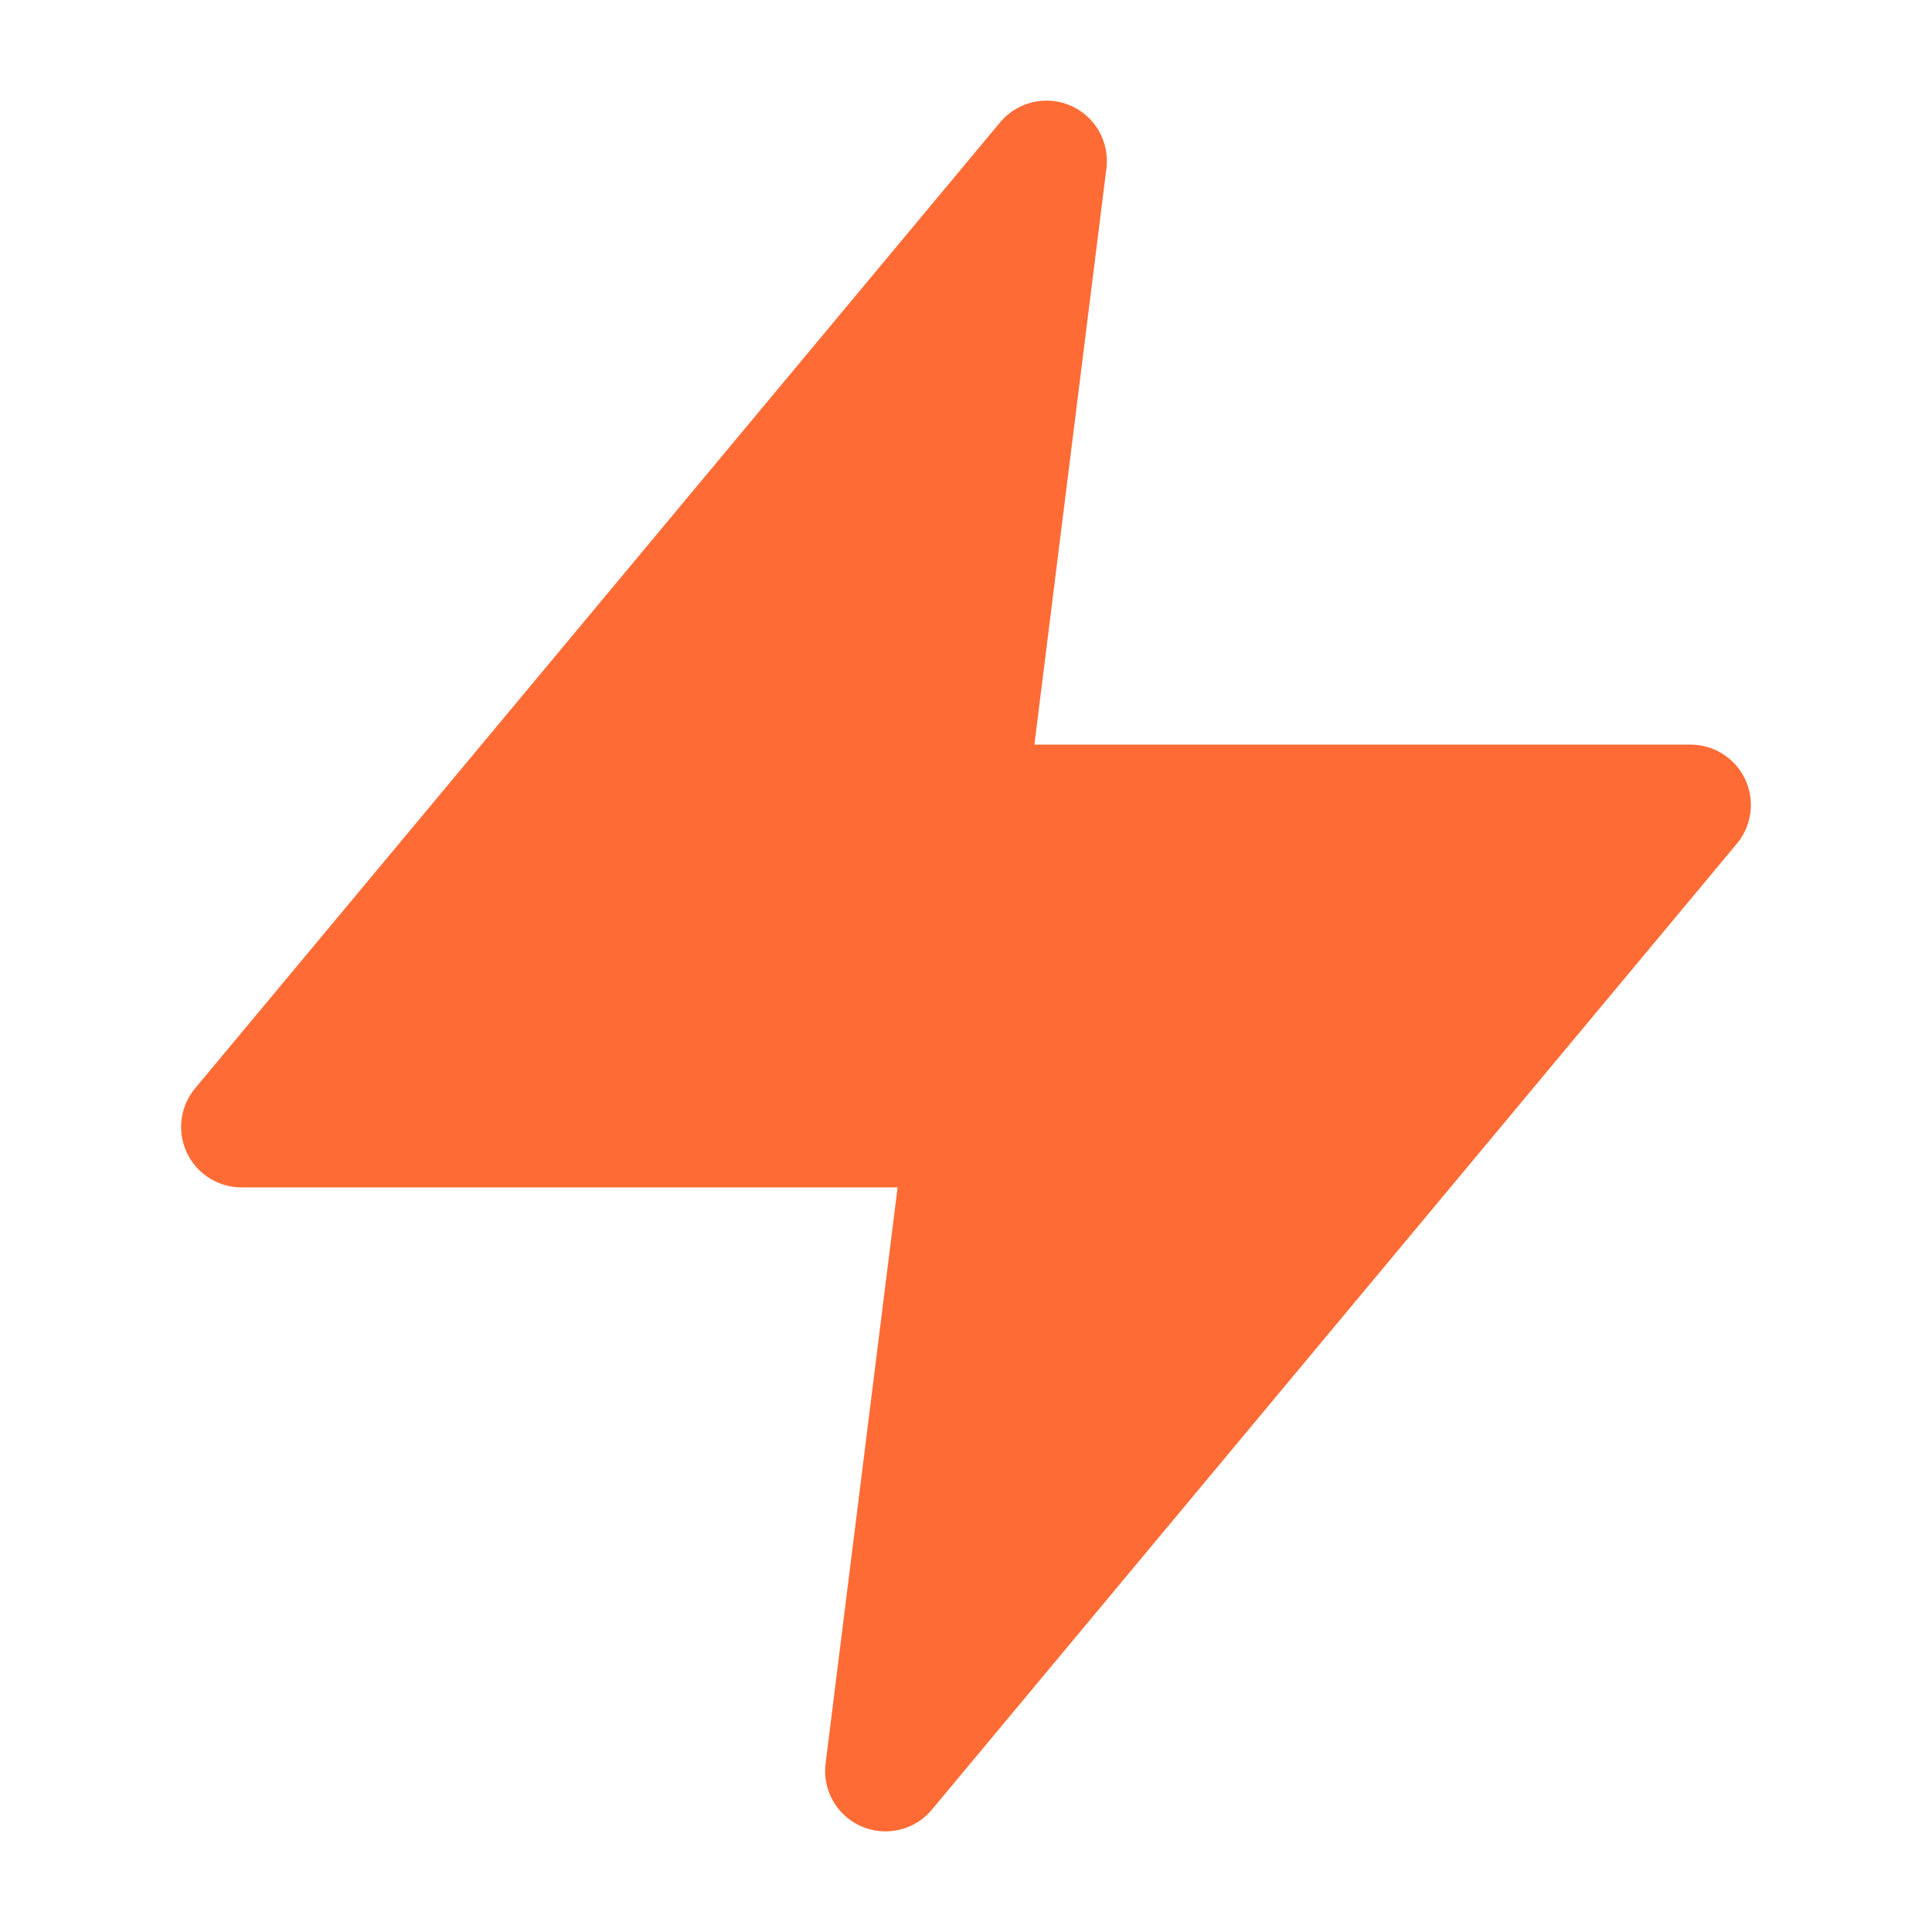
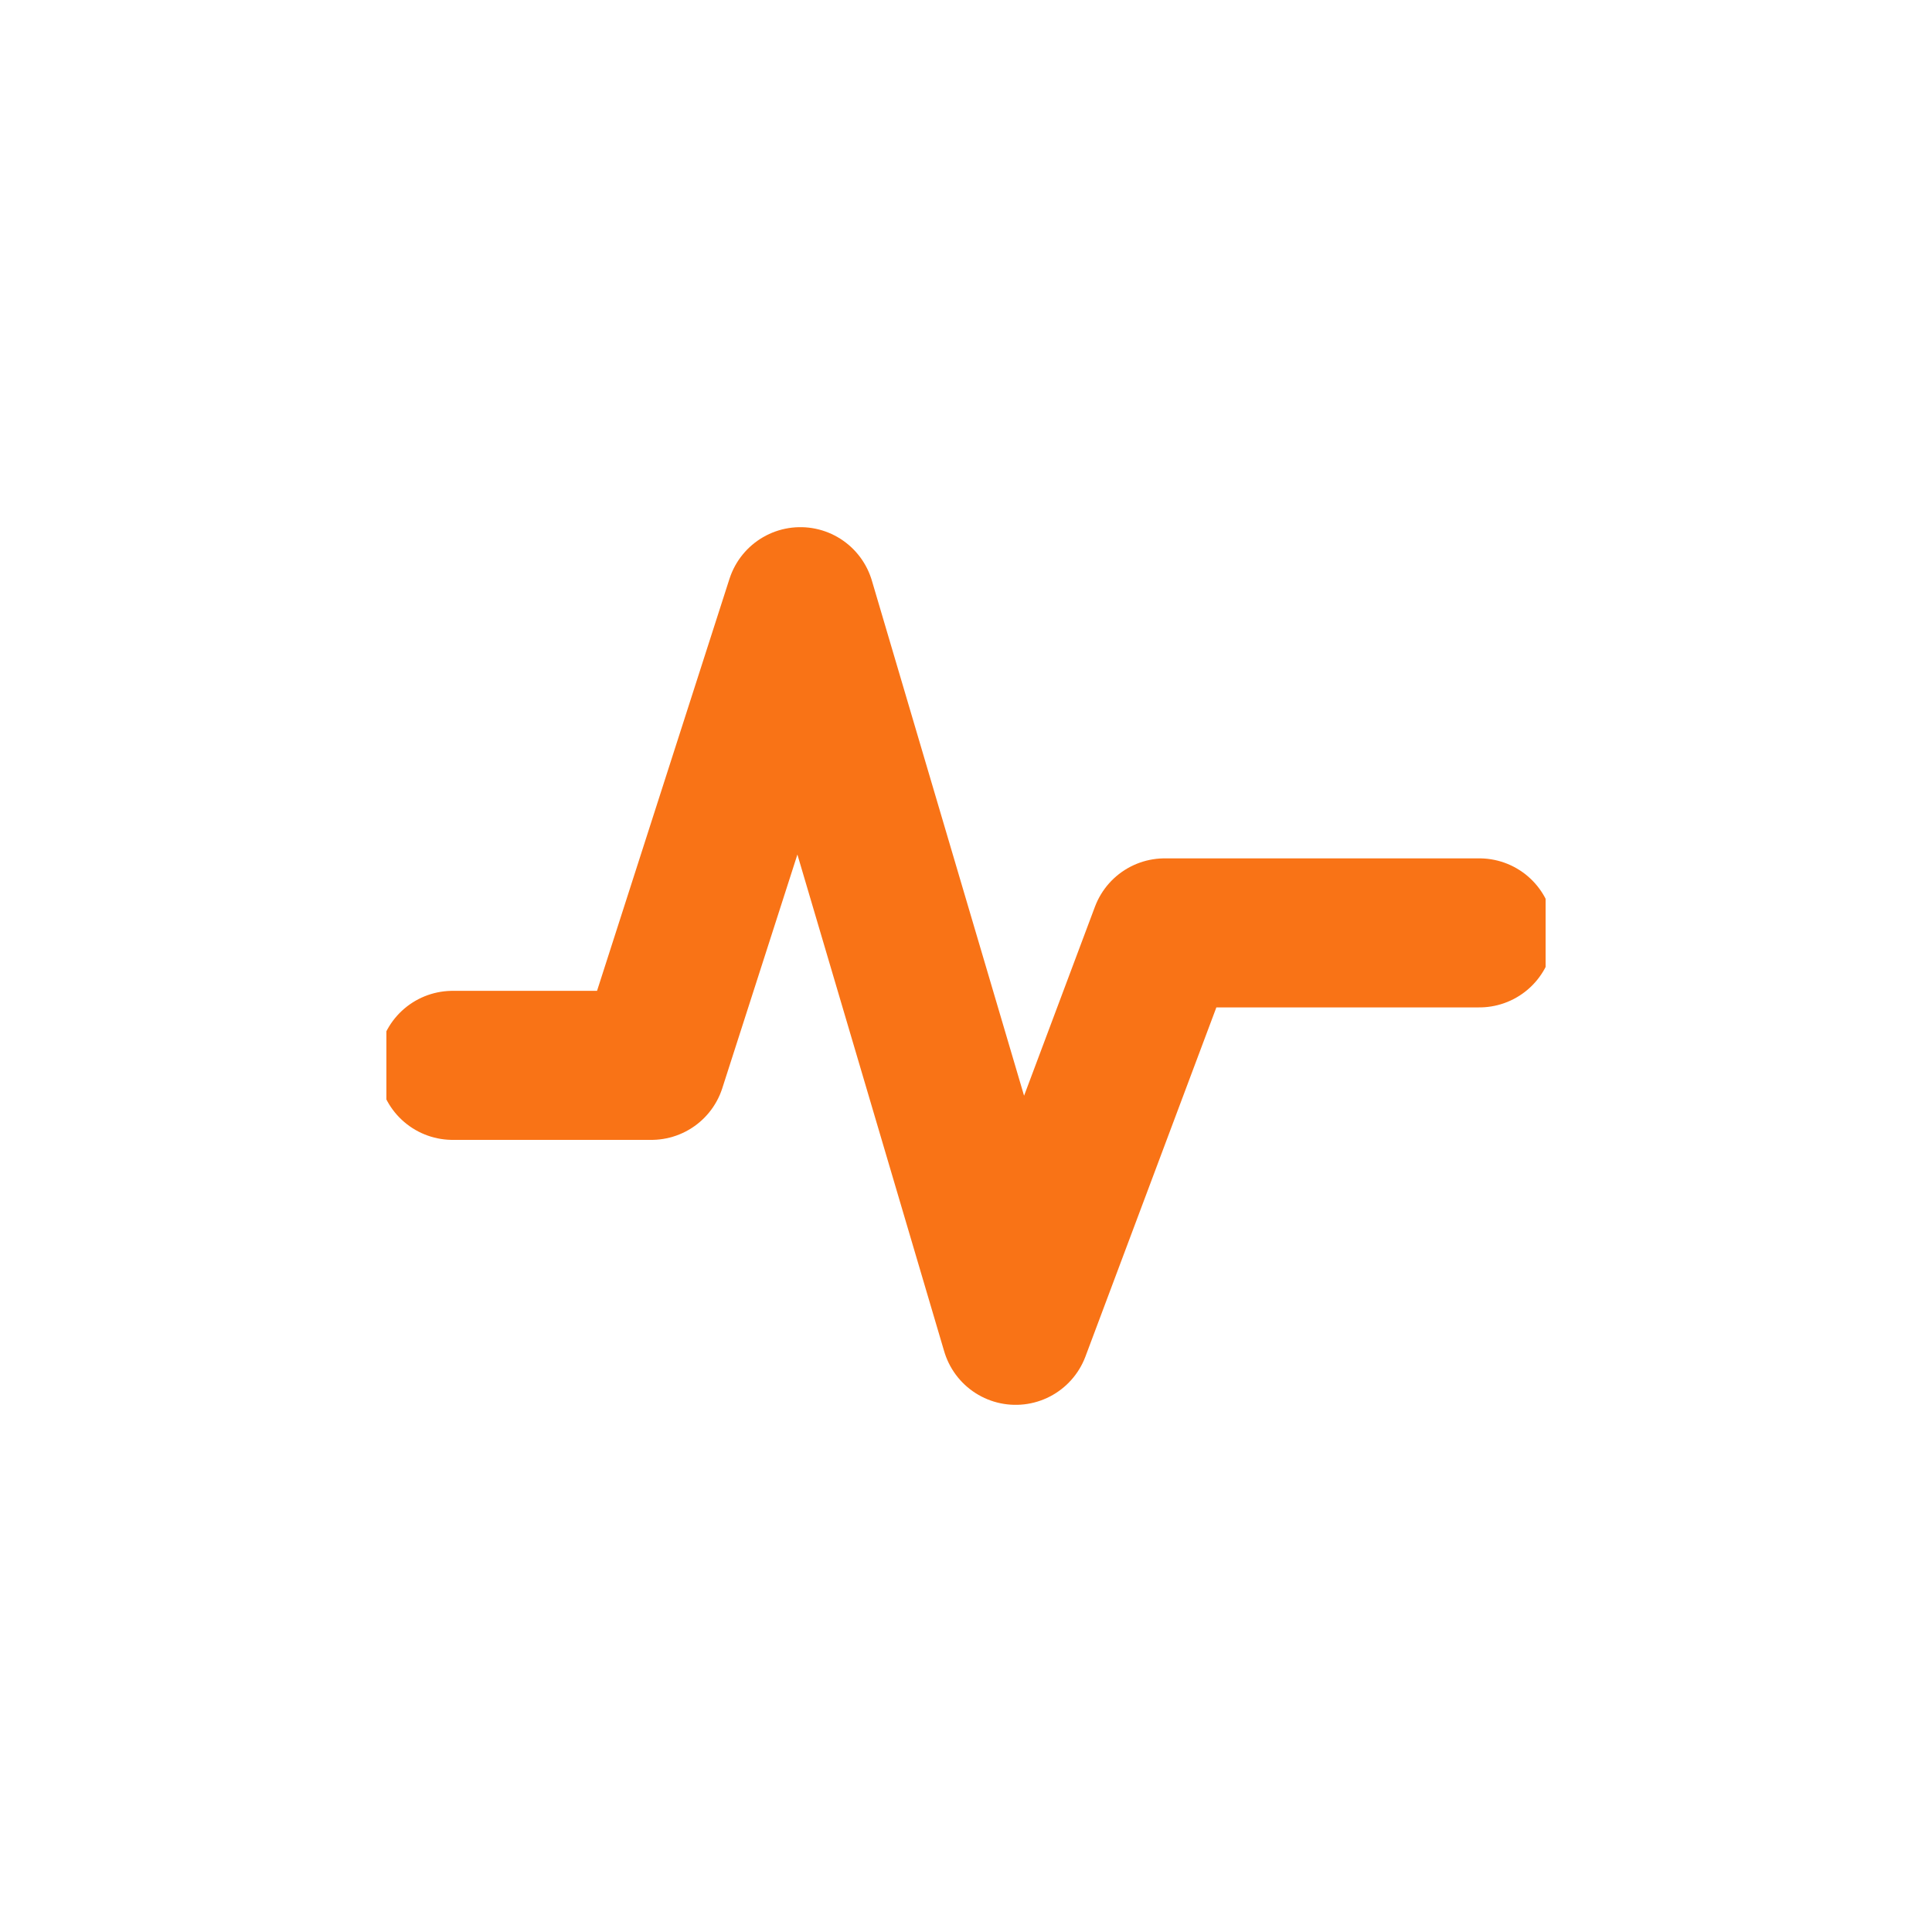
- <svg xmlns="http://www.w3.org/2000/svg" viewBox="0 0 24 24" fill="none">
-   <polygon points="13 2 3 14 12 14 11 22 21 10 12 10 13 2" fill="#ff6b35" stroke="#ff6b35" stroke-width="1.5" stroke-linecap="round" stroke-linejoin="round" />
+ <svg xmlns="http://www.w3.org/2000/svg" width="512" height="512" viewBox="0 0 512 512">
+   <rect width="512" height="512" rx="92" fill="transparent" />
+   <svg x="102.4" y="124.343" width="307.2" height="263.314" viewBox="0 0 70 60" fill="none">
+     <path d="M4 36 L16 36 L25 8 L38 52 L47 28 L66 28" stroke="#f97316" stroke-width="9" stroke-linecap="round" stroke-linejoin="round" />
+   </svg>
</svg>
